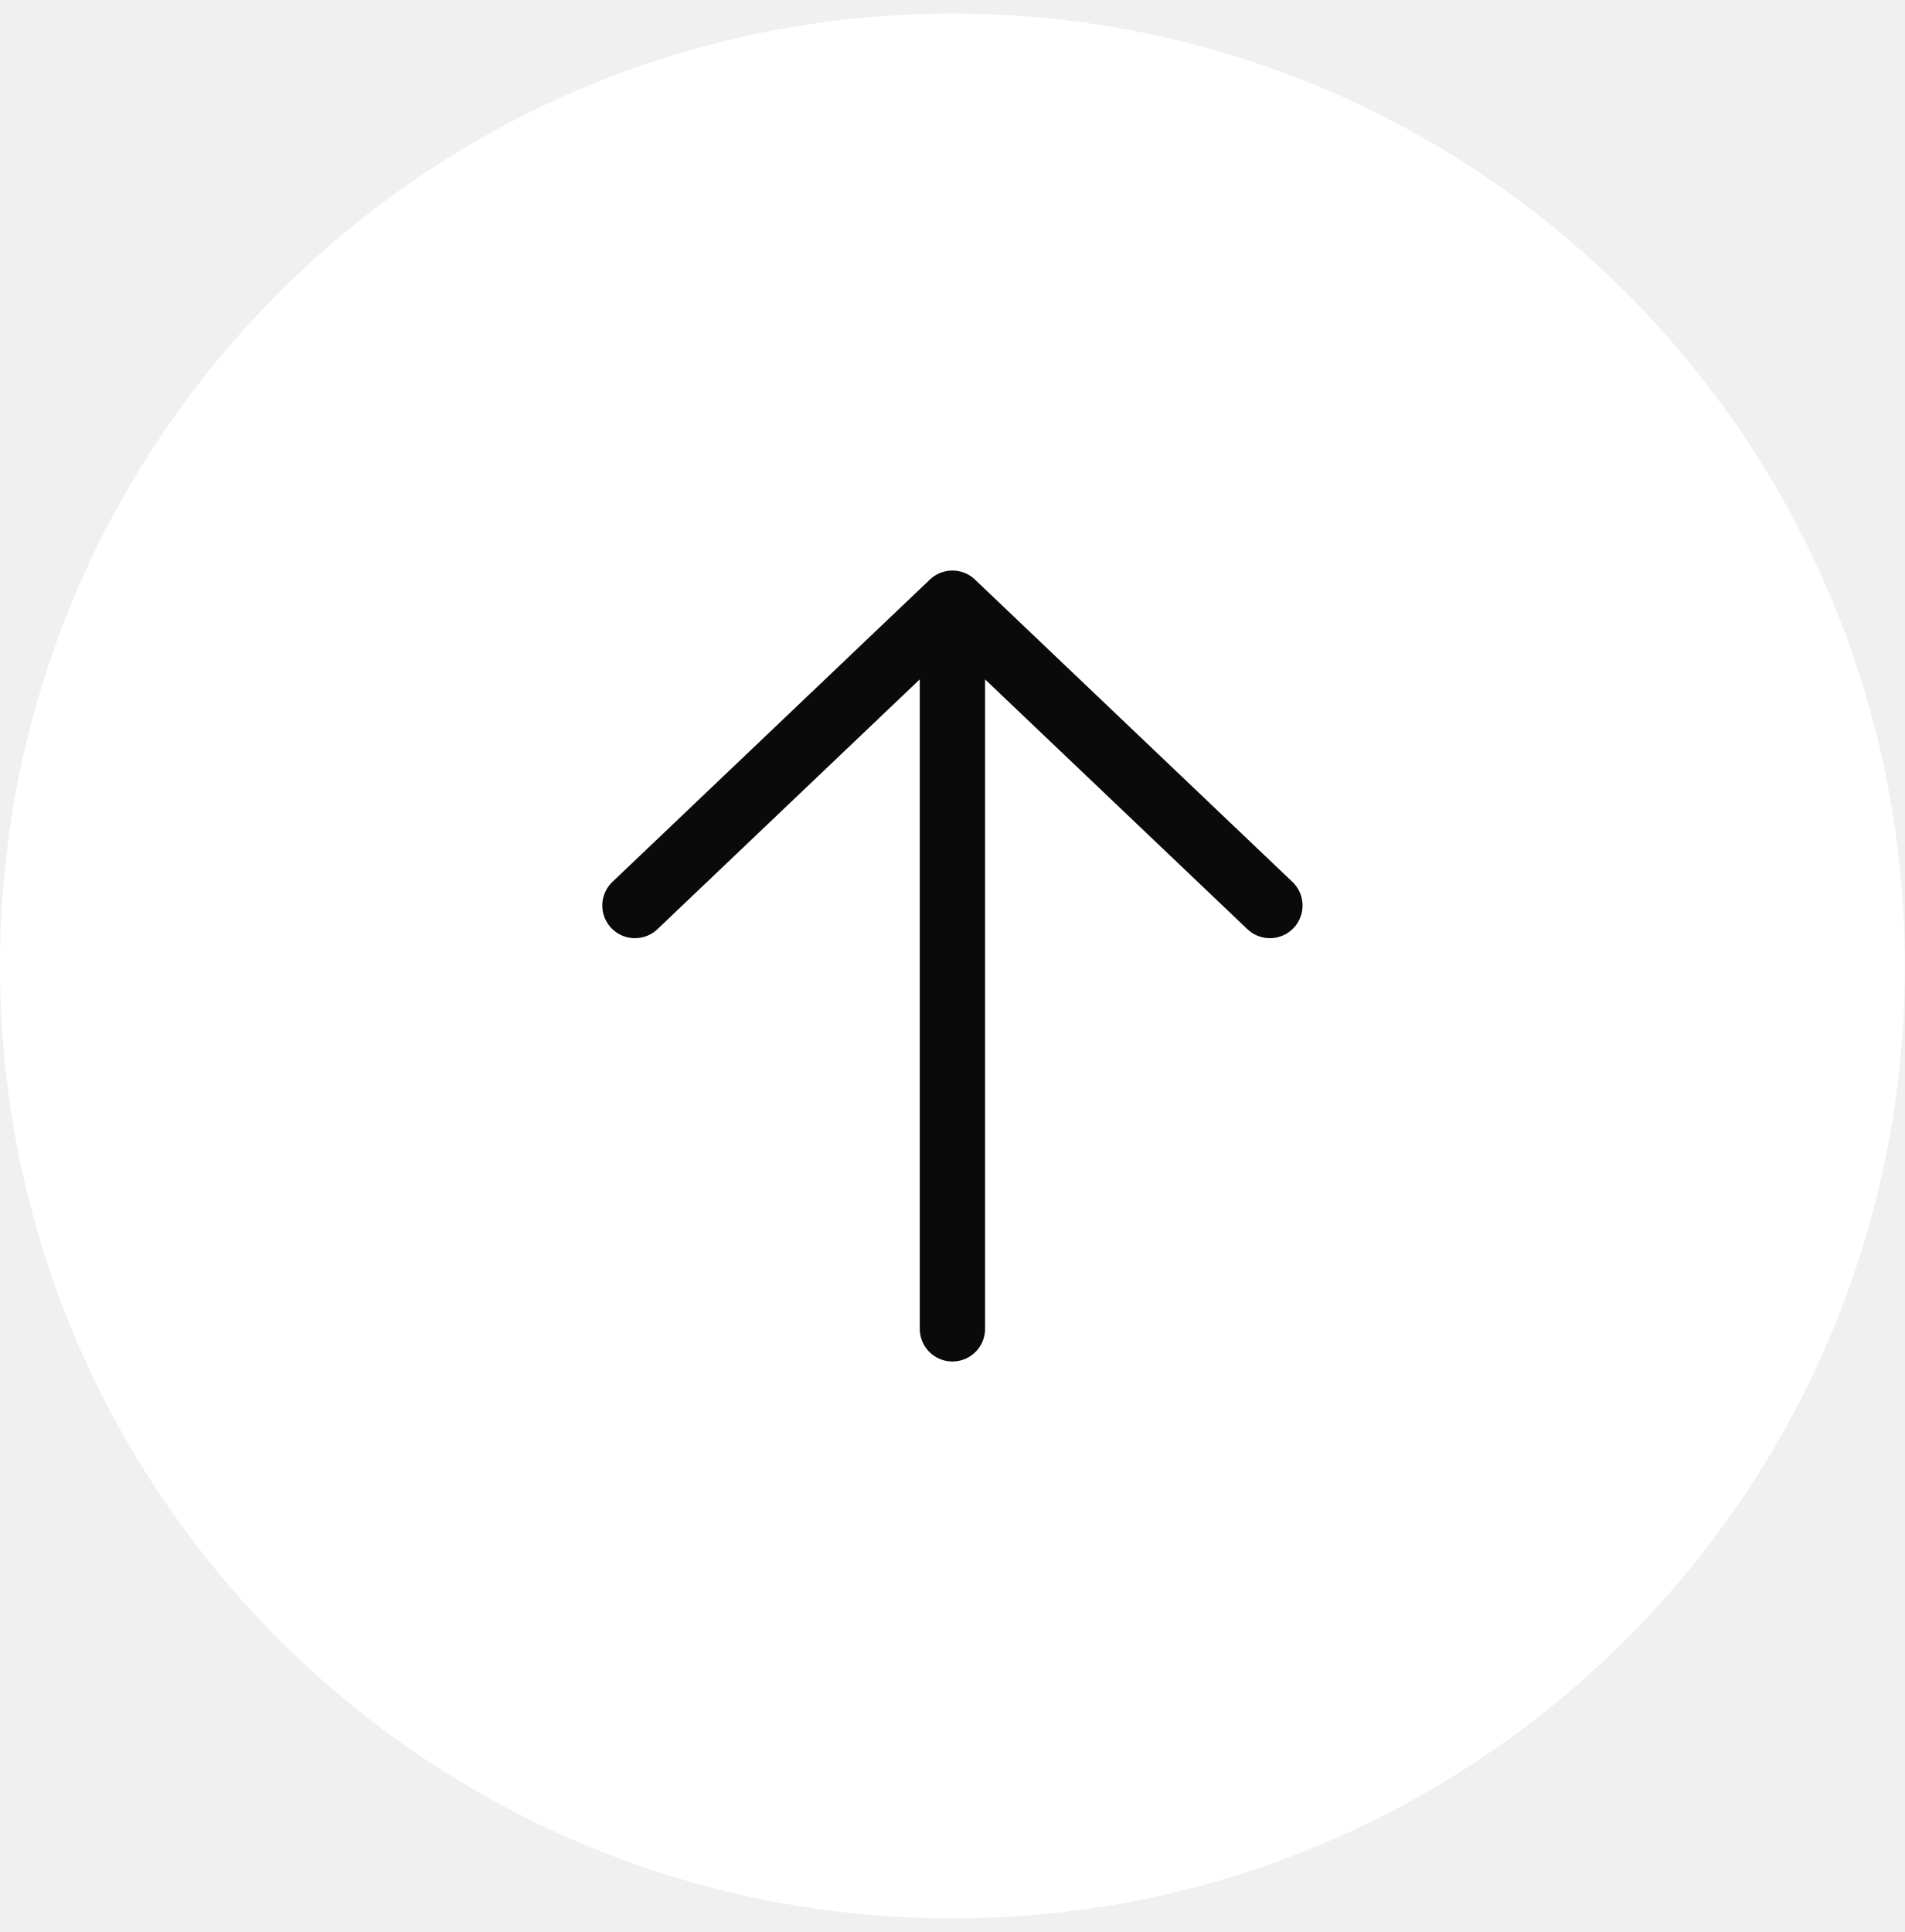
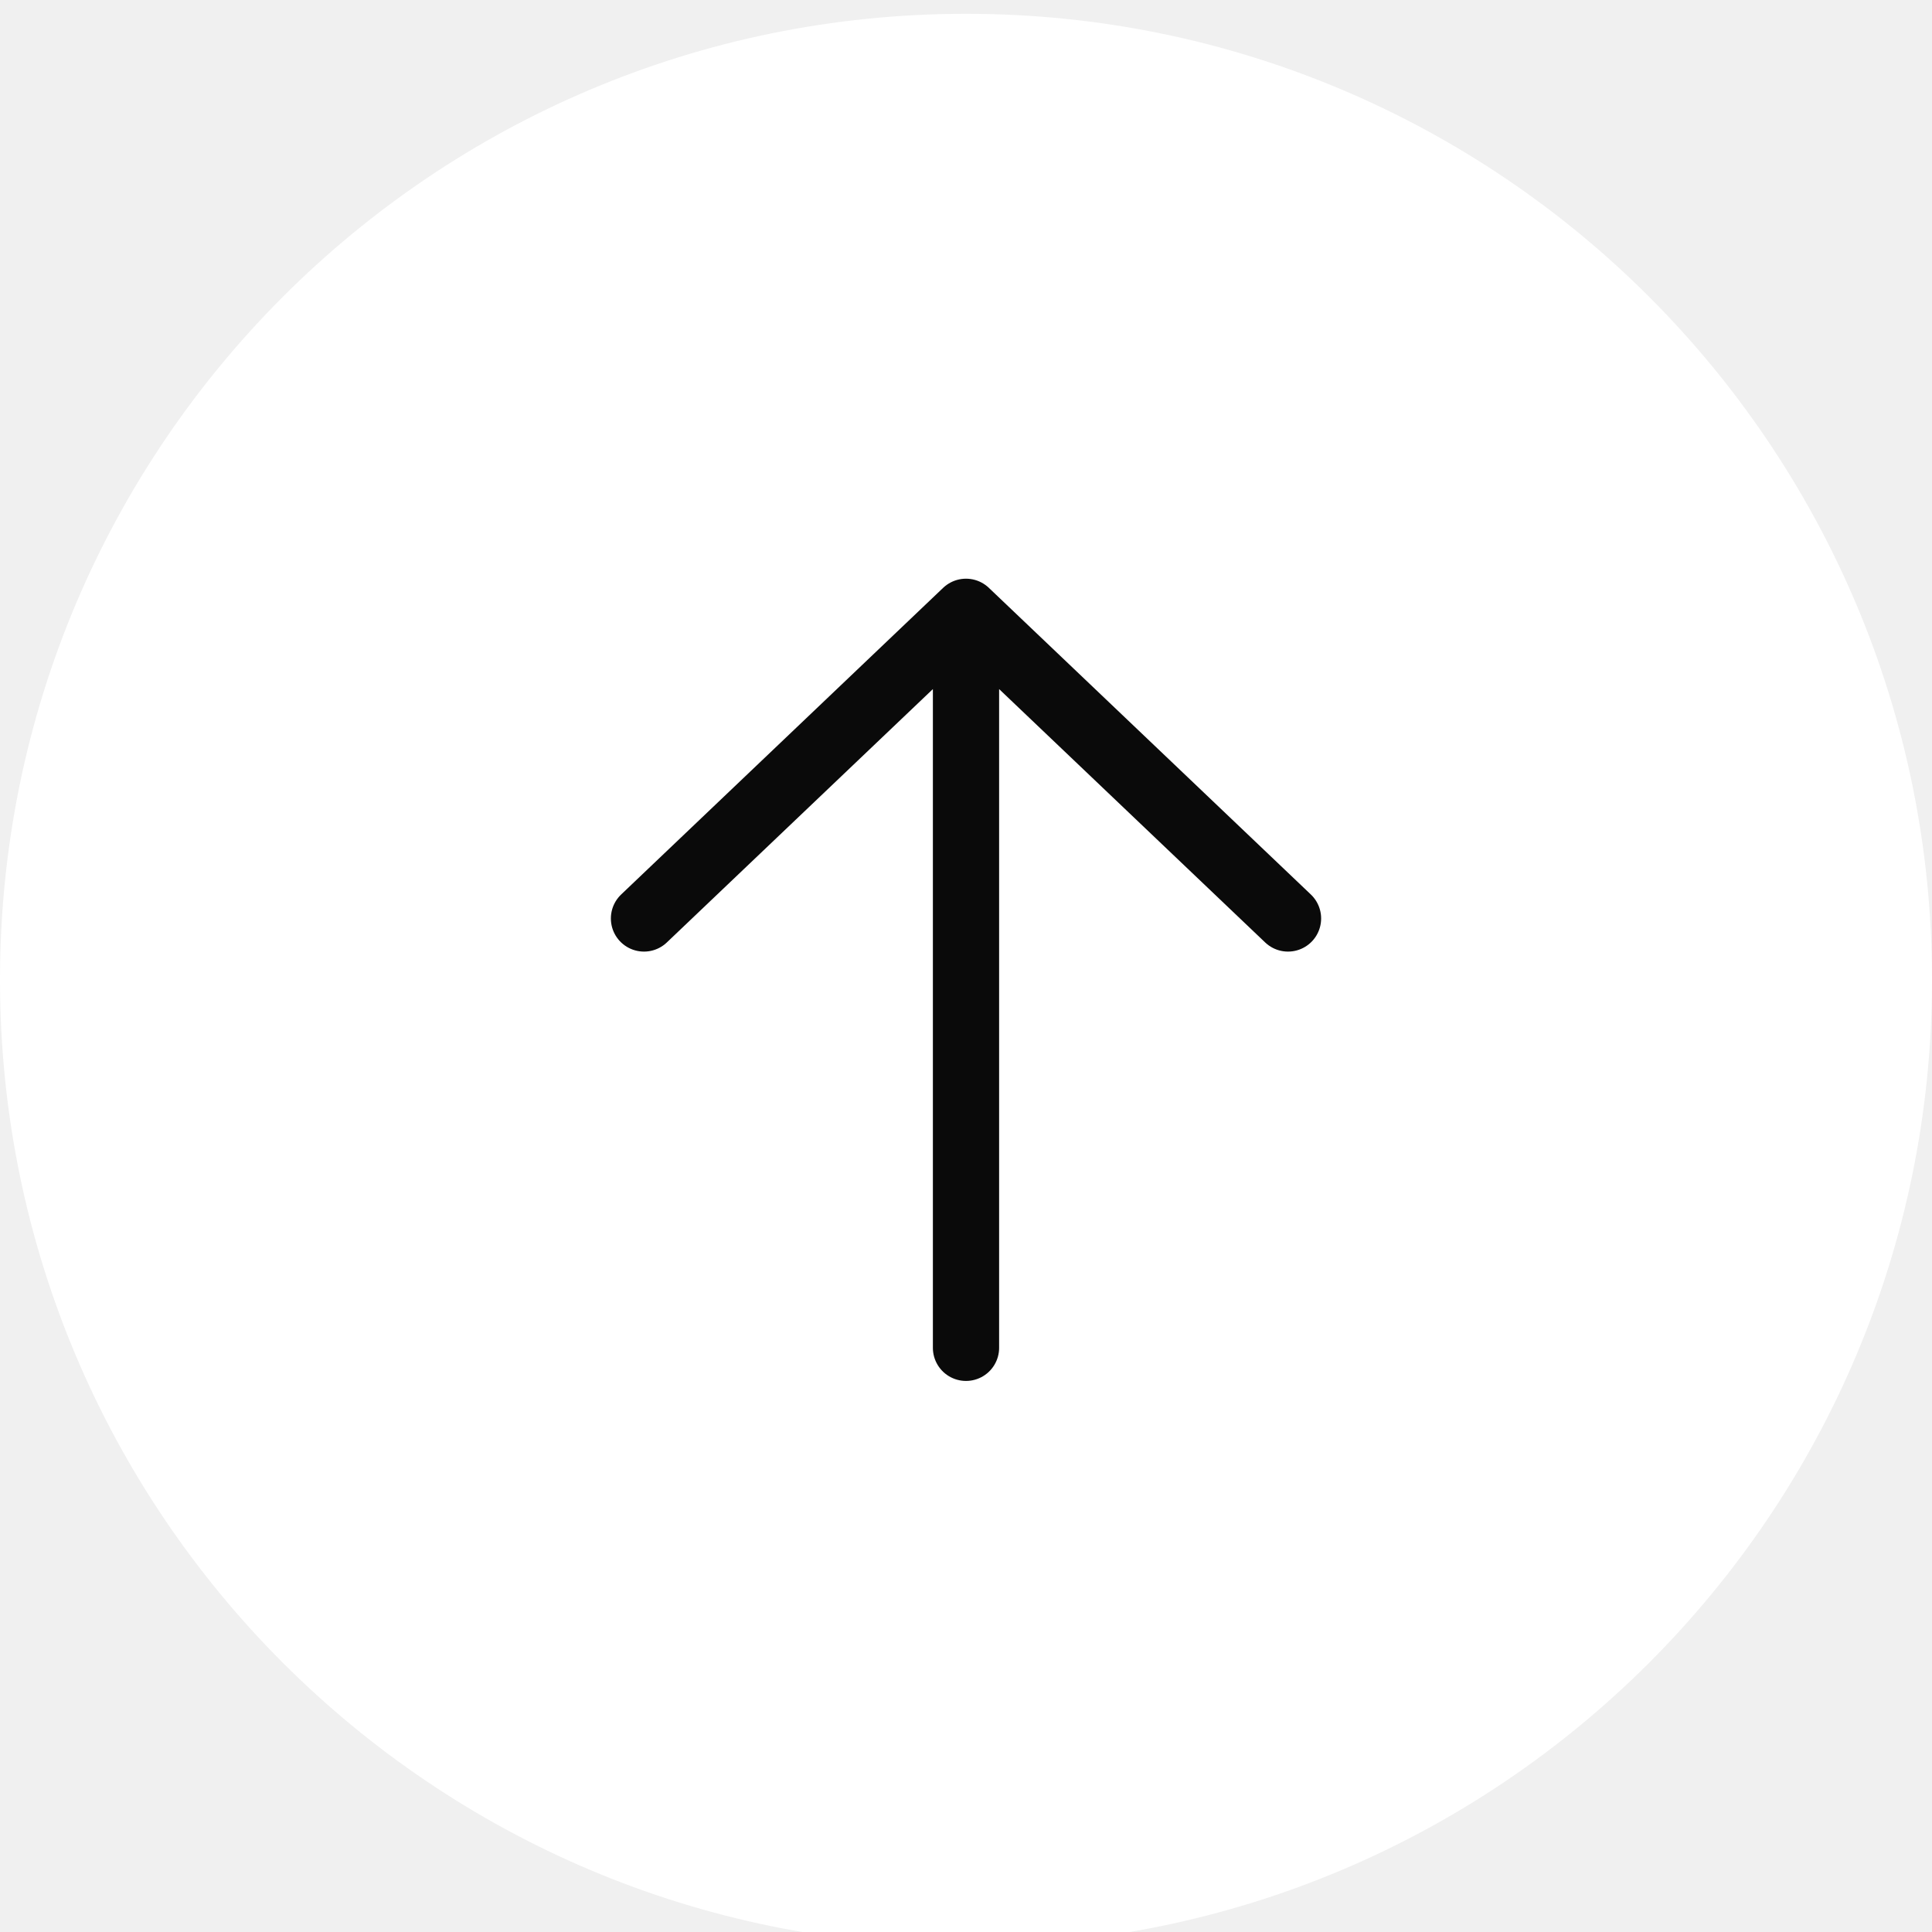
- <svg xmlns="http://www.w3.org/2000/svg" width="70" height="71" viewBox="0 0 70 71" fill="none">
+ <svg xmlns="http://www.w3.org/2000/svg" width="70" height="70" viewBox="0 0 70 70" fill="none">
  <rect y="0.5" width="70" height="70" rx="35" fill="white" />
  <path d="M46.667 33.278L35 22.167M35 22.167L23.333 33.278M35 22.167L35 48.834" stroke="#0A0A0A" stroke-width="2.4" stroke-linecap="round" stroke-linejoin="round" />
</svg>
